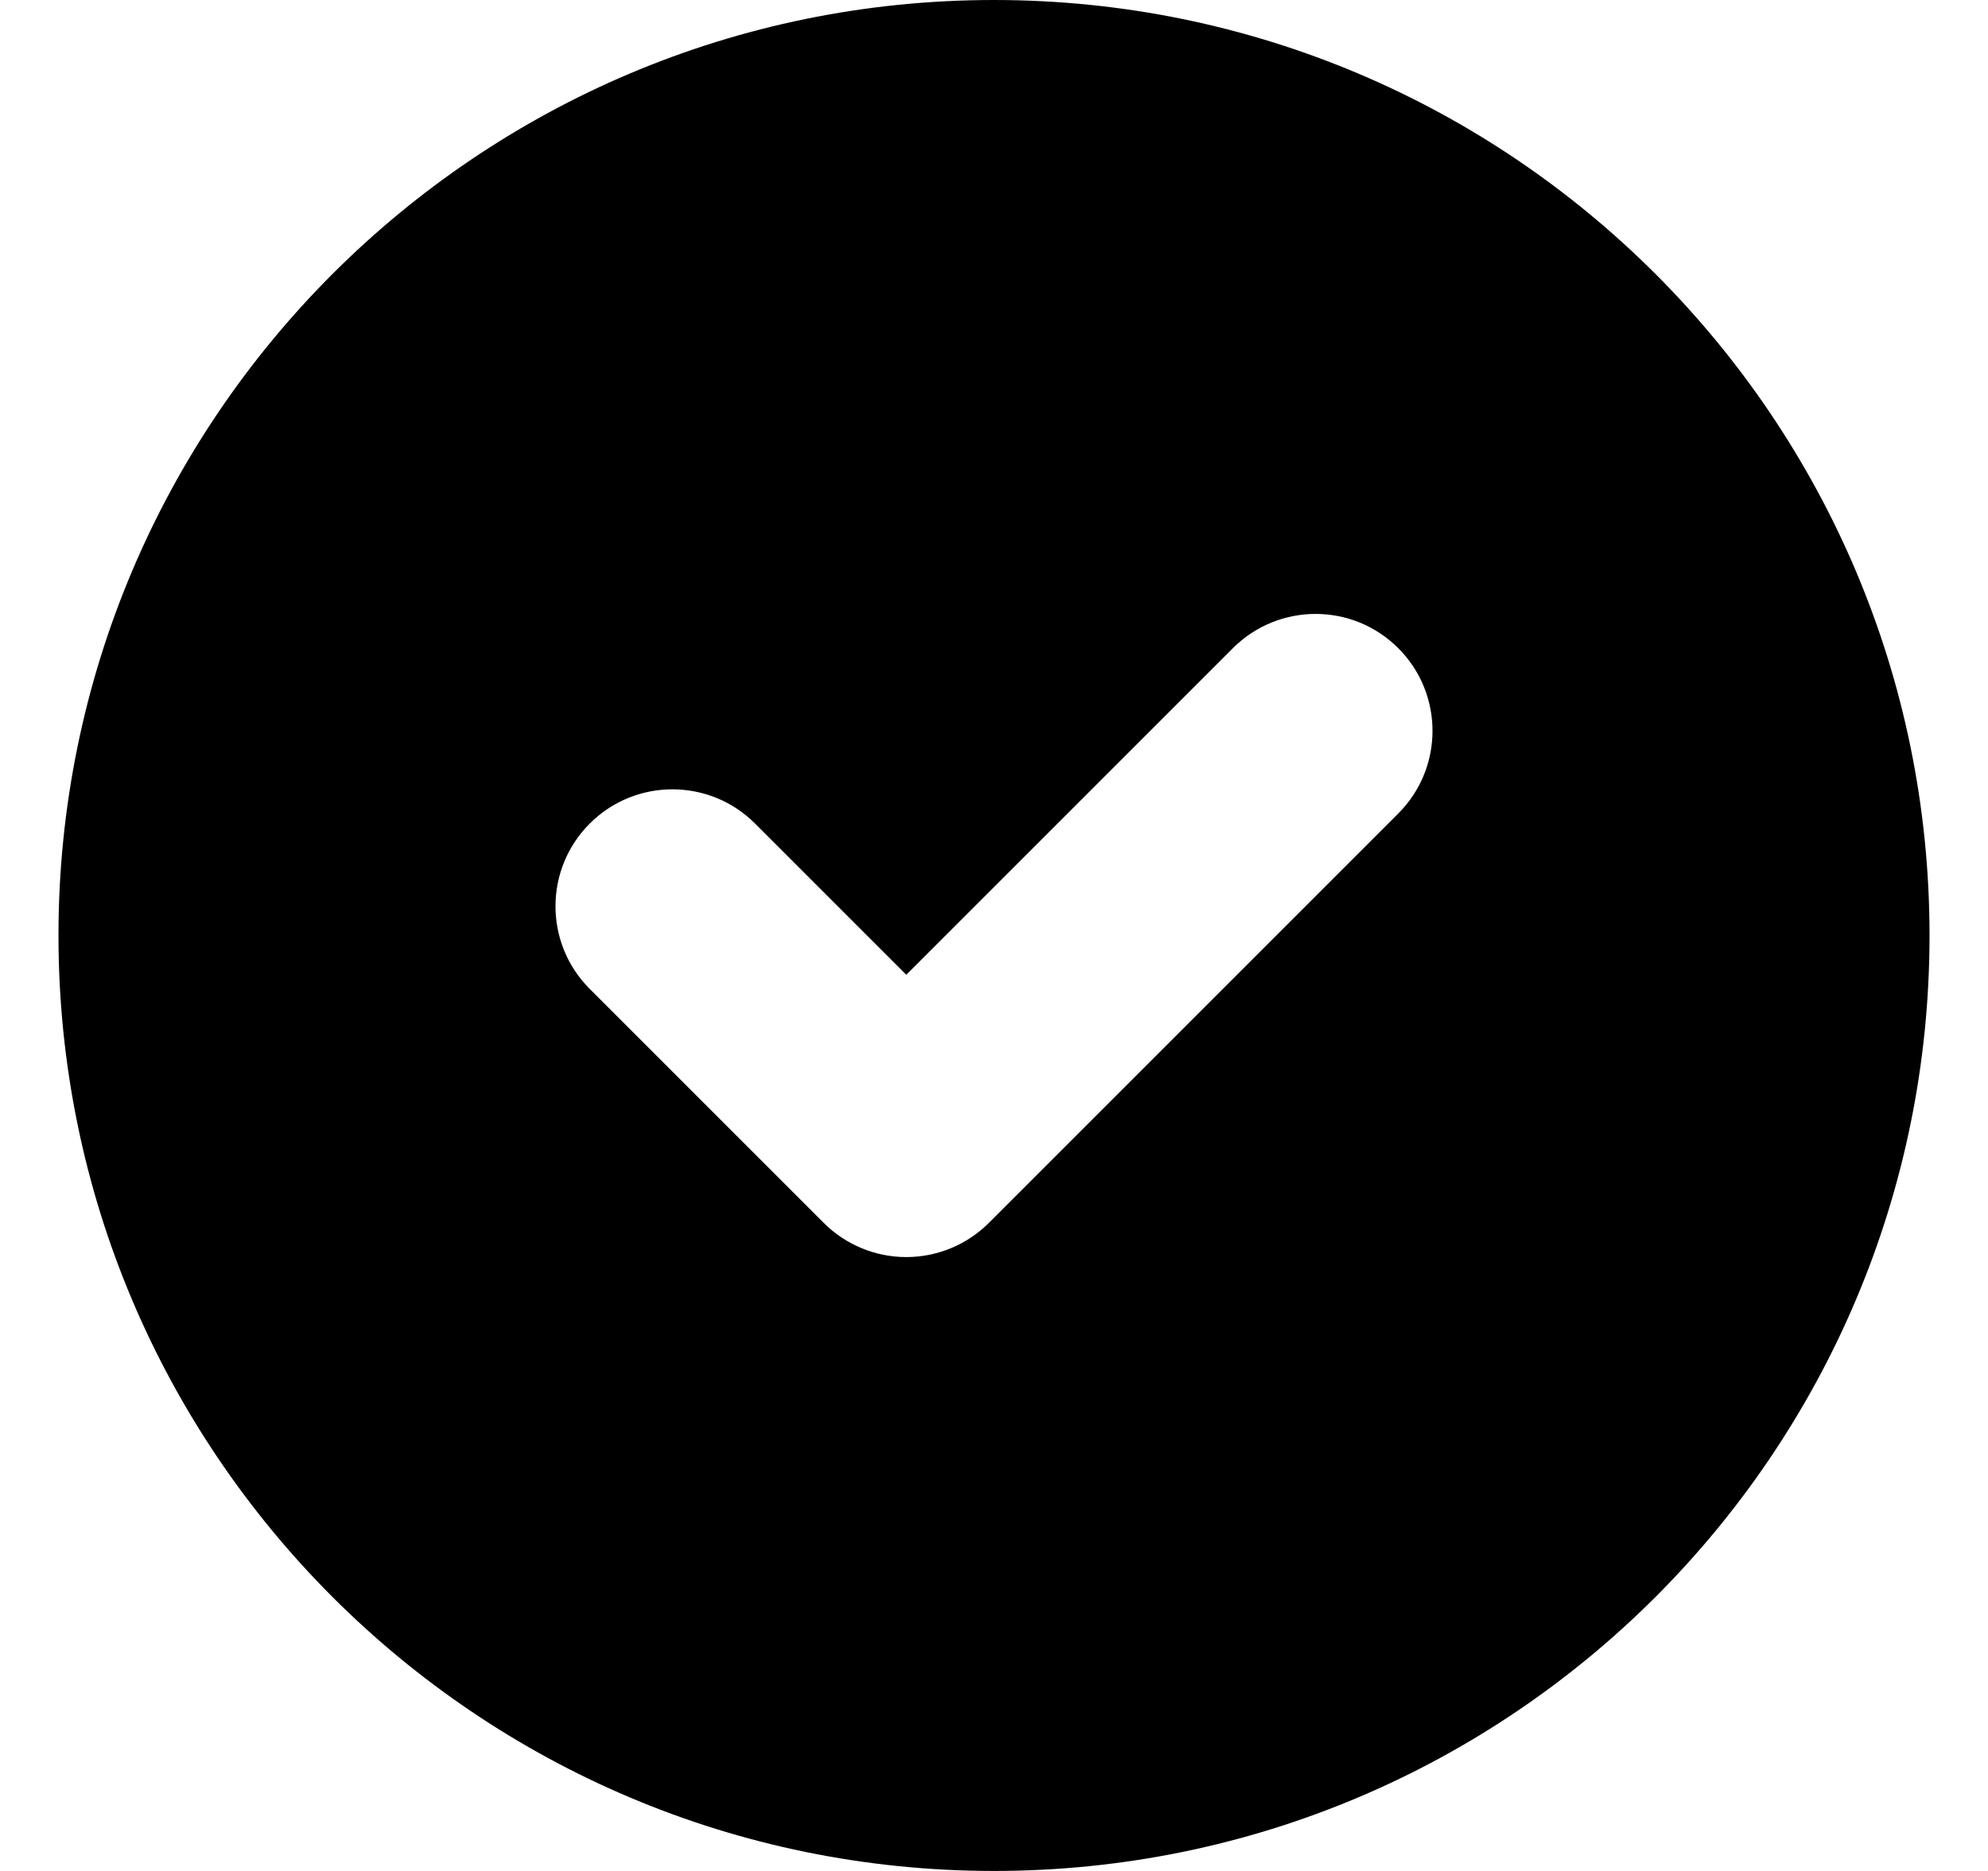
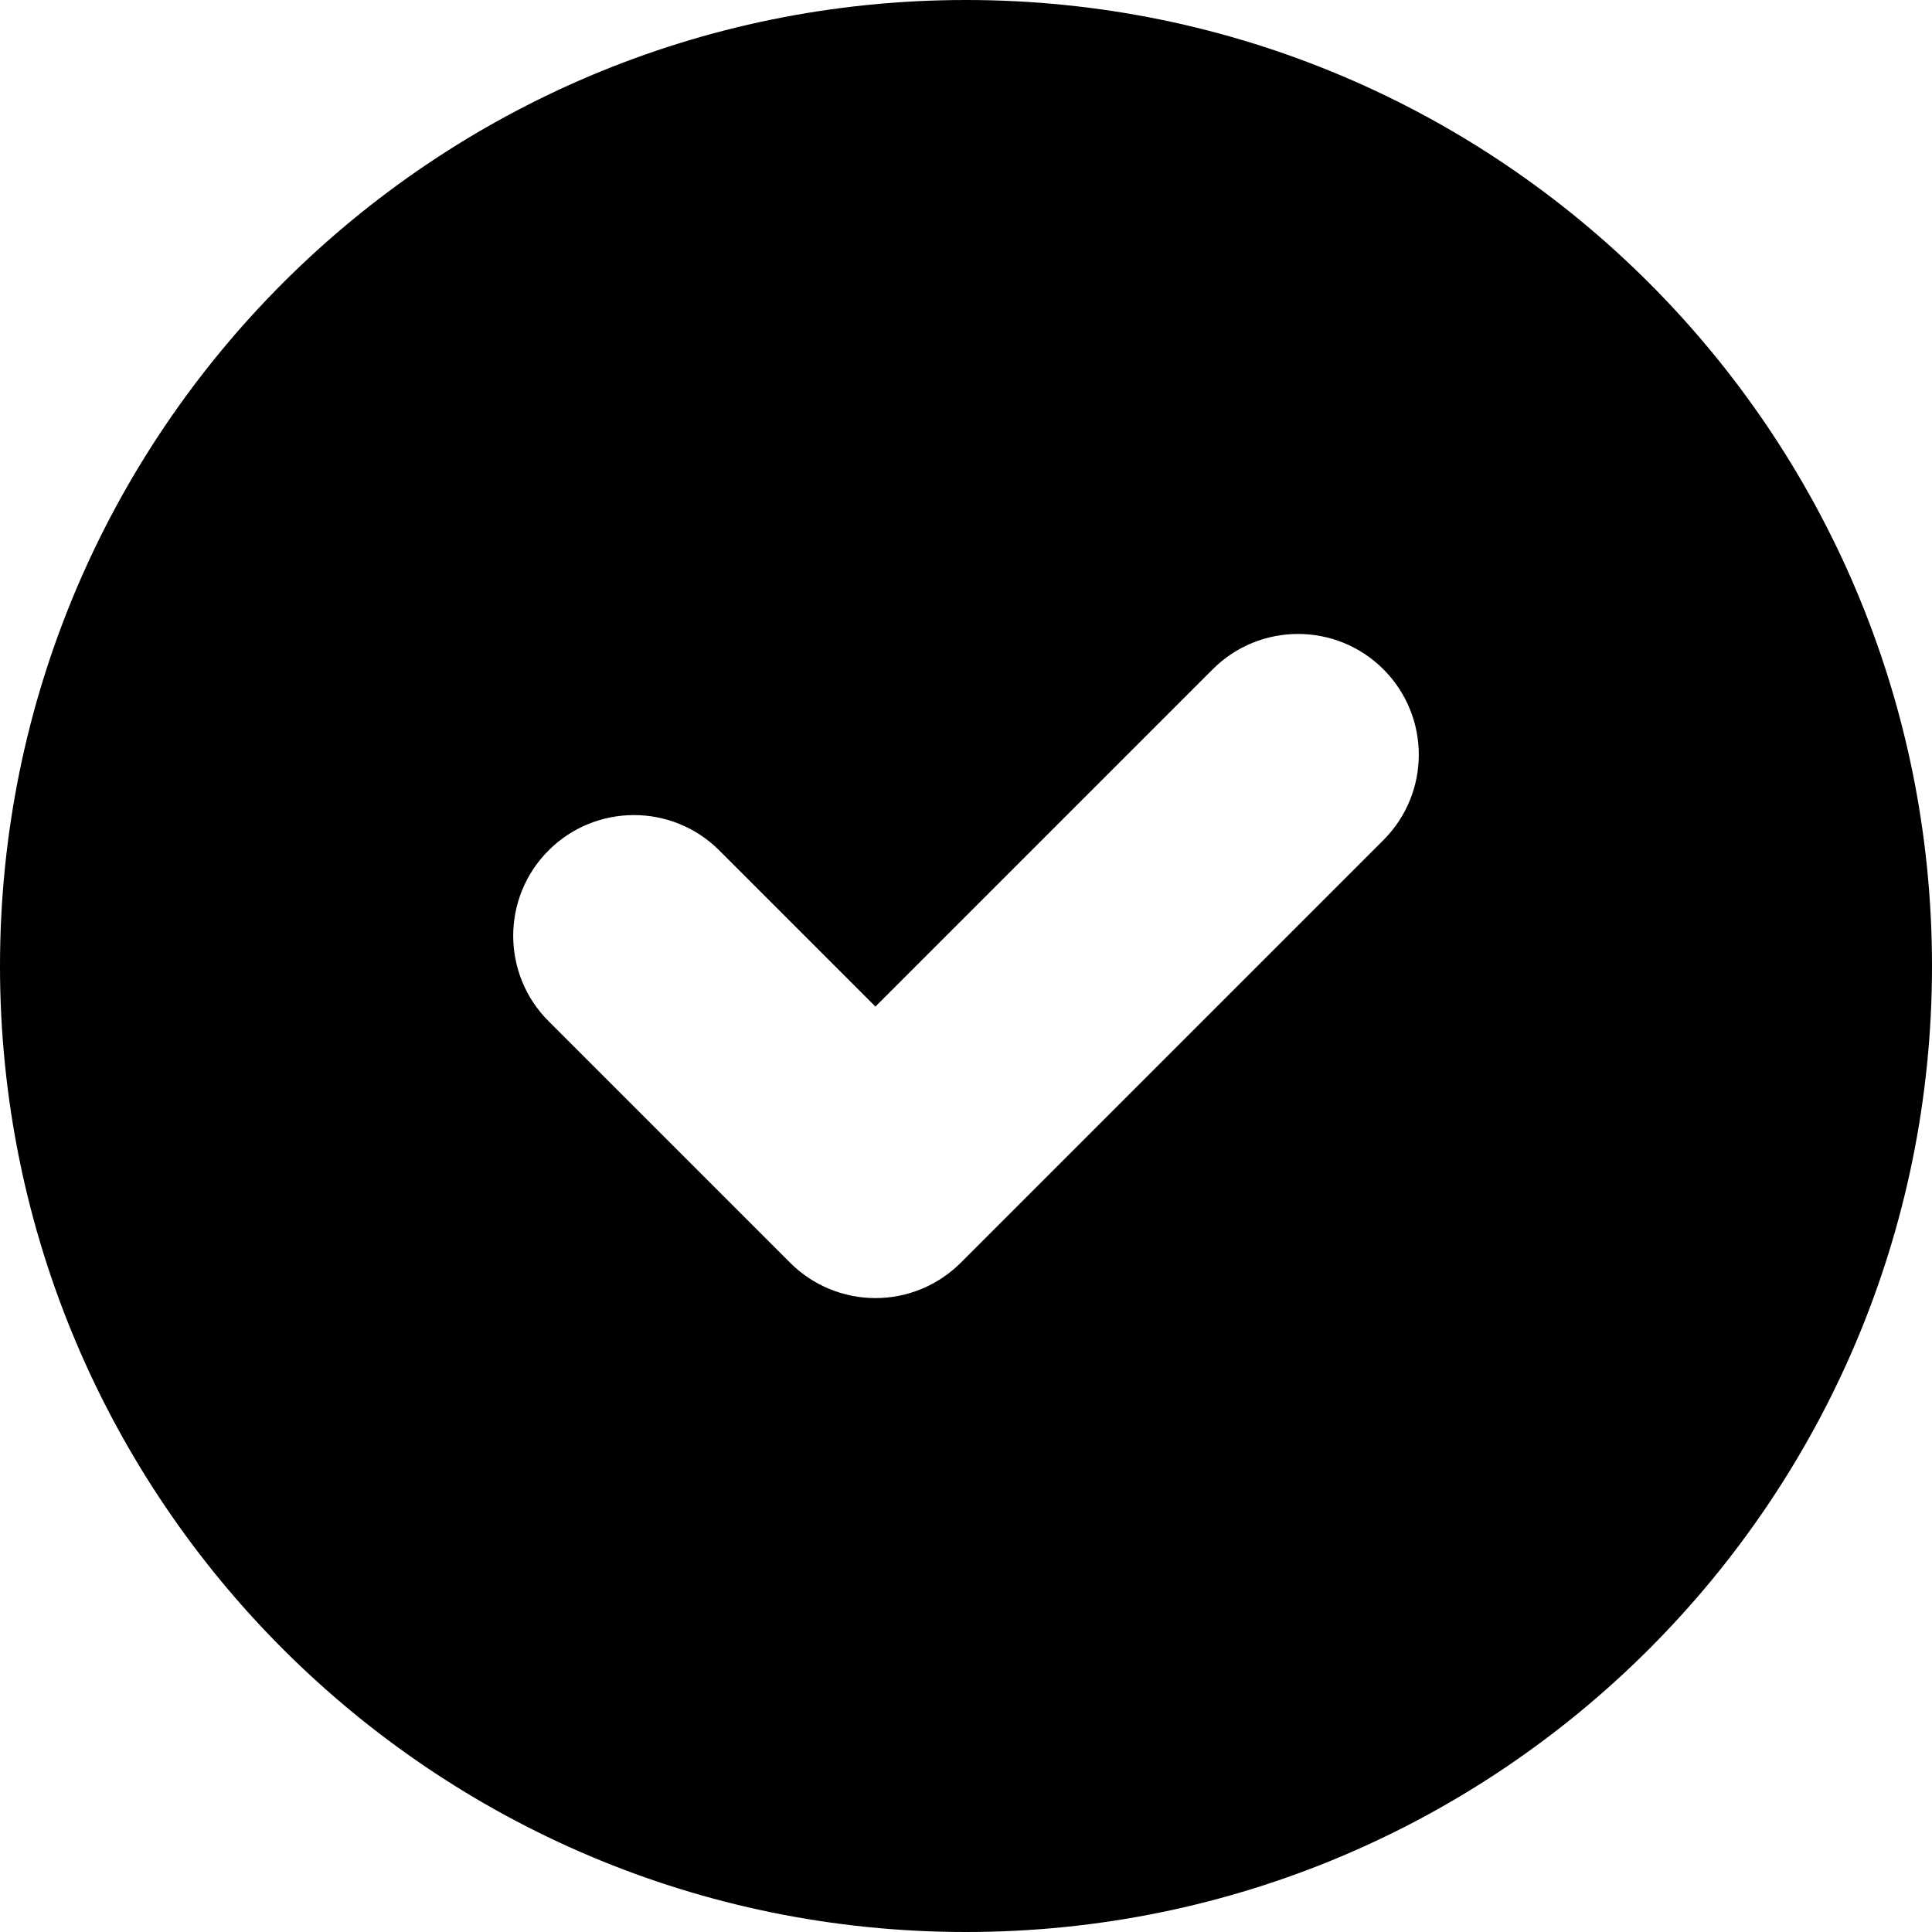
- <svg xmlns="http://www.w3.org/2000/svg" width="17" height="16" viewBox="0 0 17 16">
-   <path d="M8.5 0a8 8 0 1 1 0 16 8 8 0 0 1 0-16Zm3.457 6.957a.999.999 0 1 0-1.414-1.414L7.75 8.336 6.457 7.043a.999.999 0 1 0-1.414 1.414l2 2a.999.999 0 0 0 1.414 0Z" />
+ <svg xmlns="http://www.w3.org/2000/svg" width="16" height="16" viewBox="0 0 16 16">
+   <path d="M8 0a8 8 0 1 1 0 16A8 8 0 0 1 8 0Zm3.457 6.957a.999.999 0 1 0-1.414-1.414L7.25 8.336 5.957 7.043a.999.999 0 1 0-1.414 1.414l2 2a.999.999 0 0 0 1.414 0Z" />
</svg>
